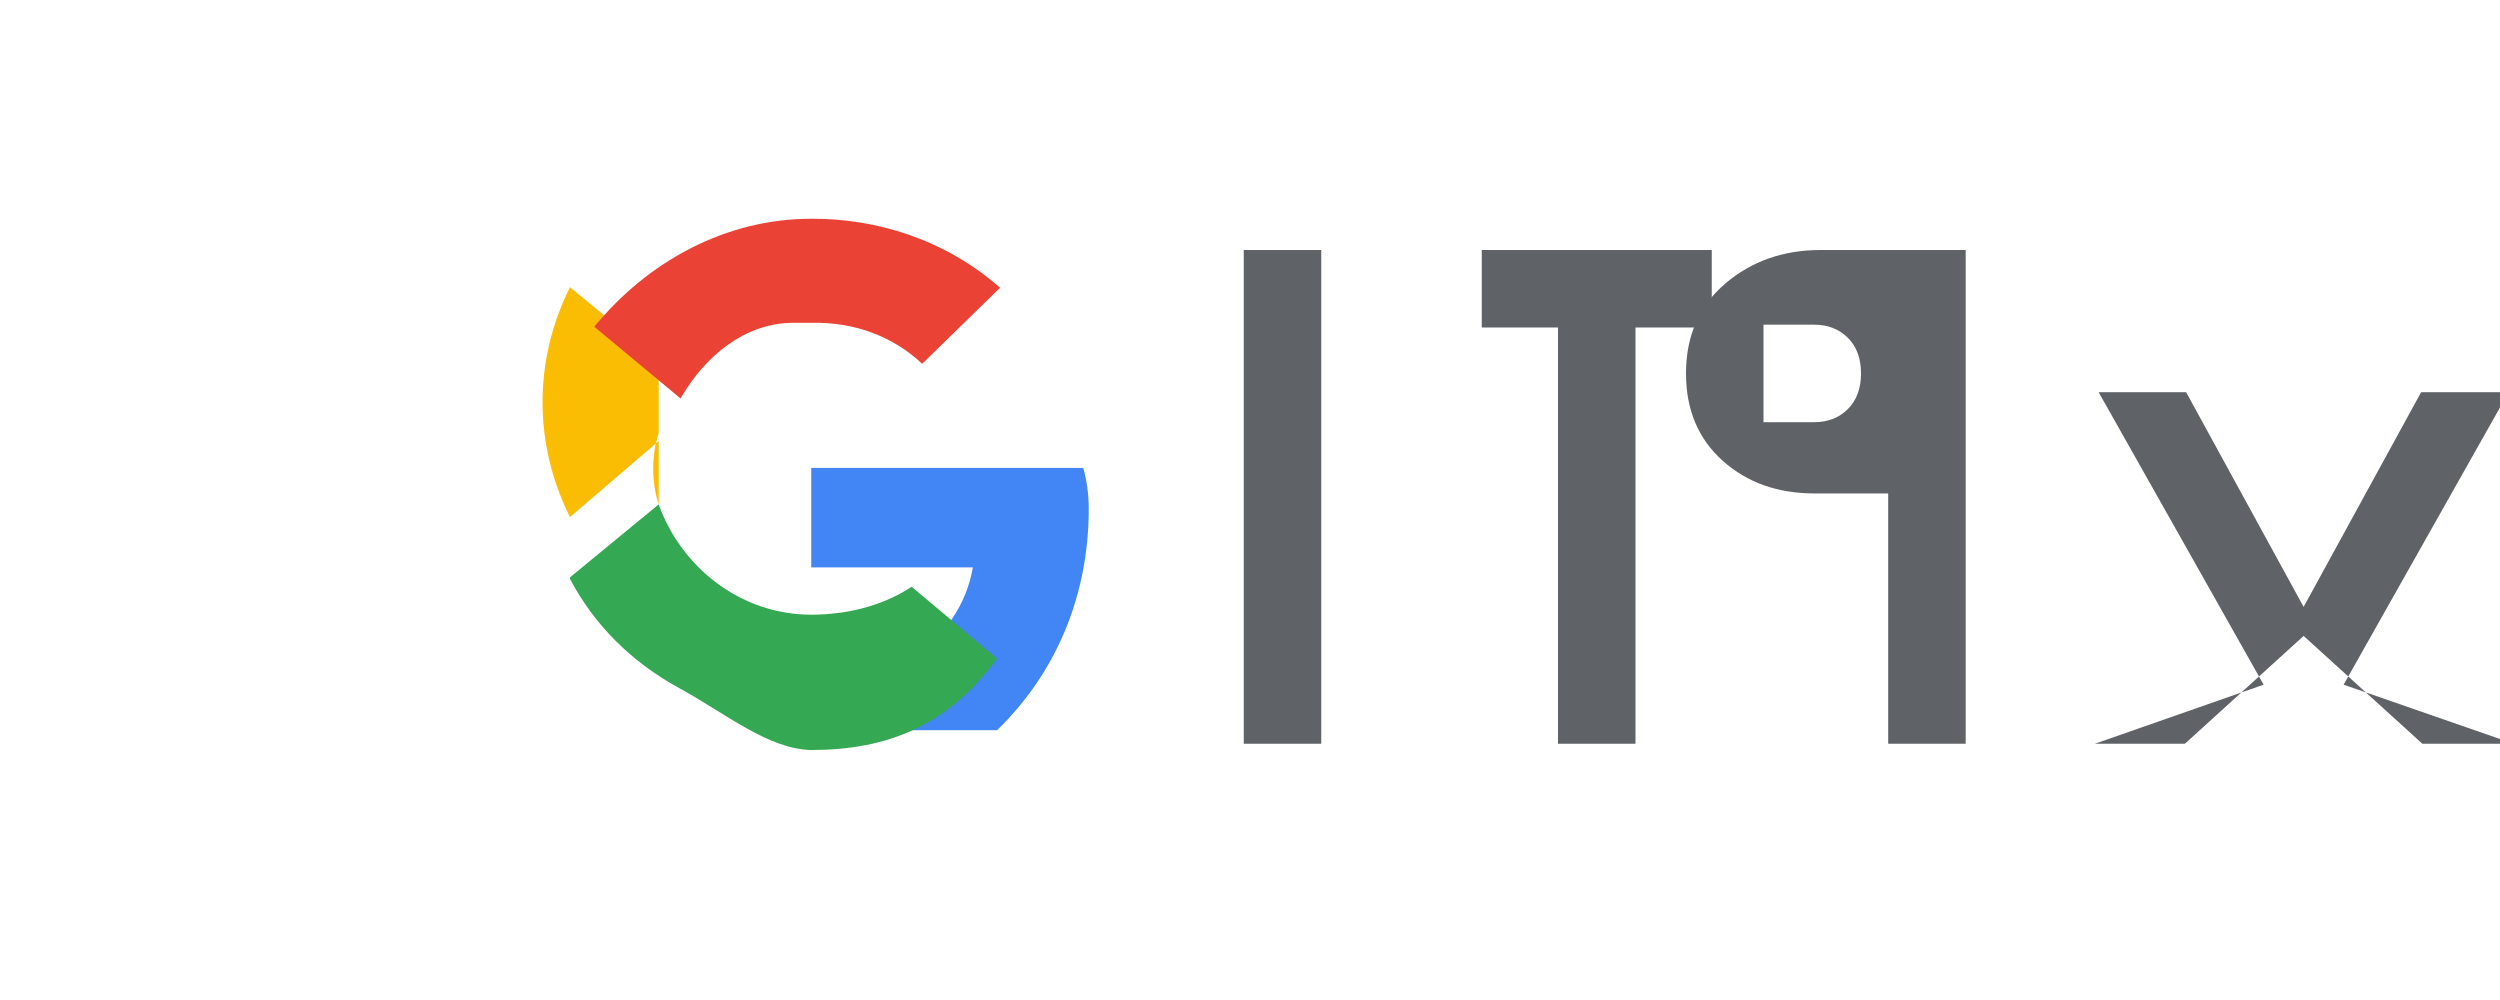
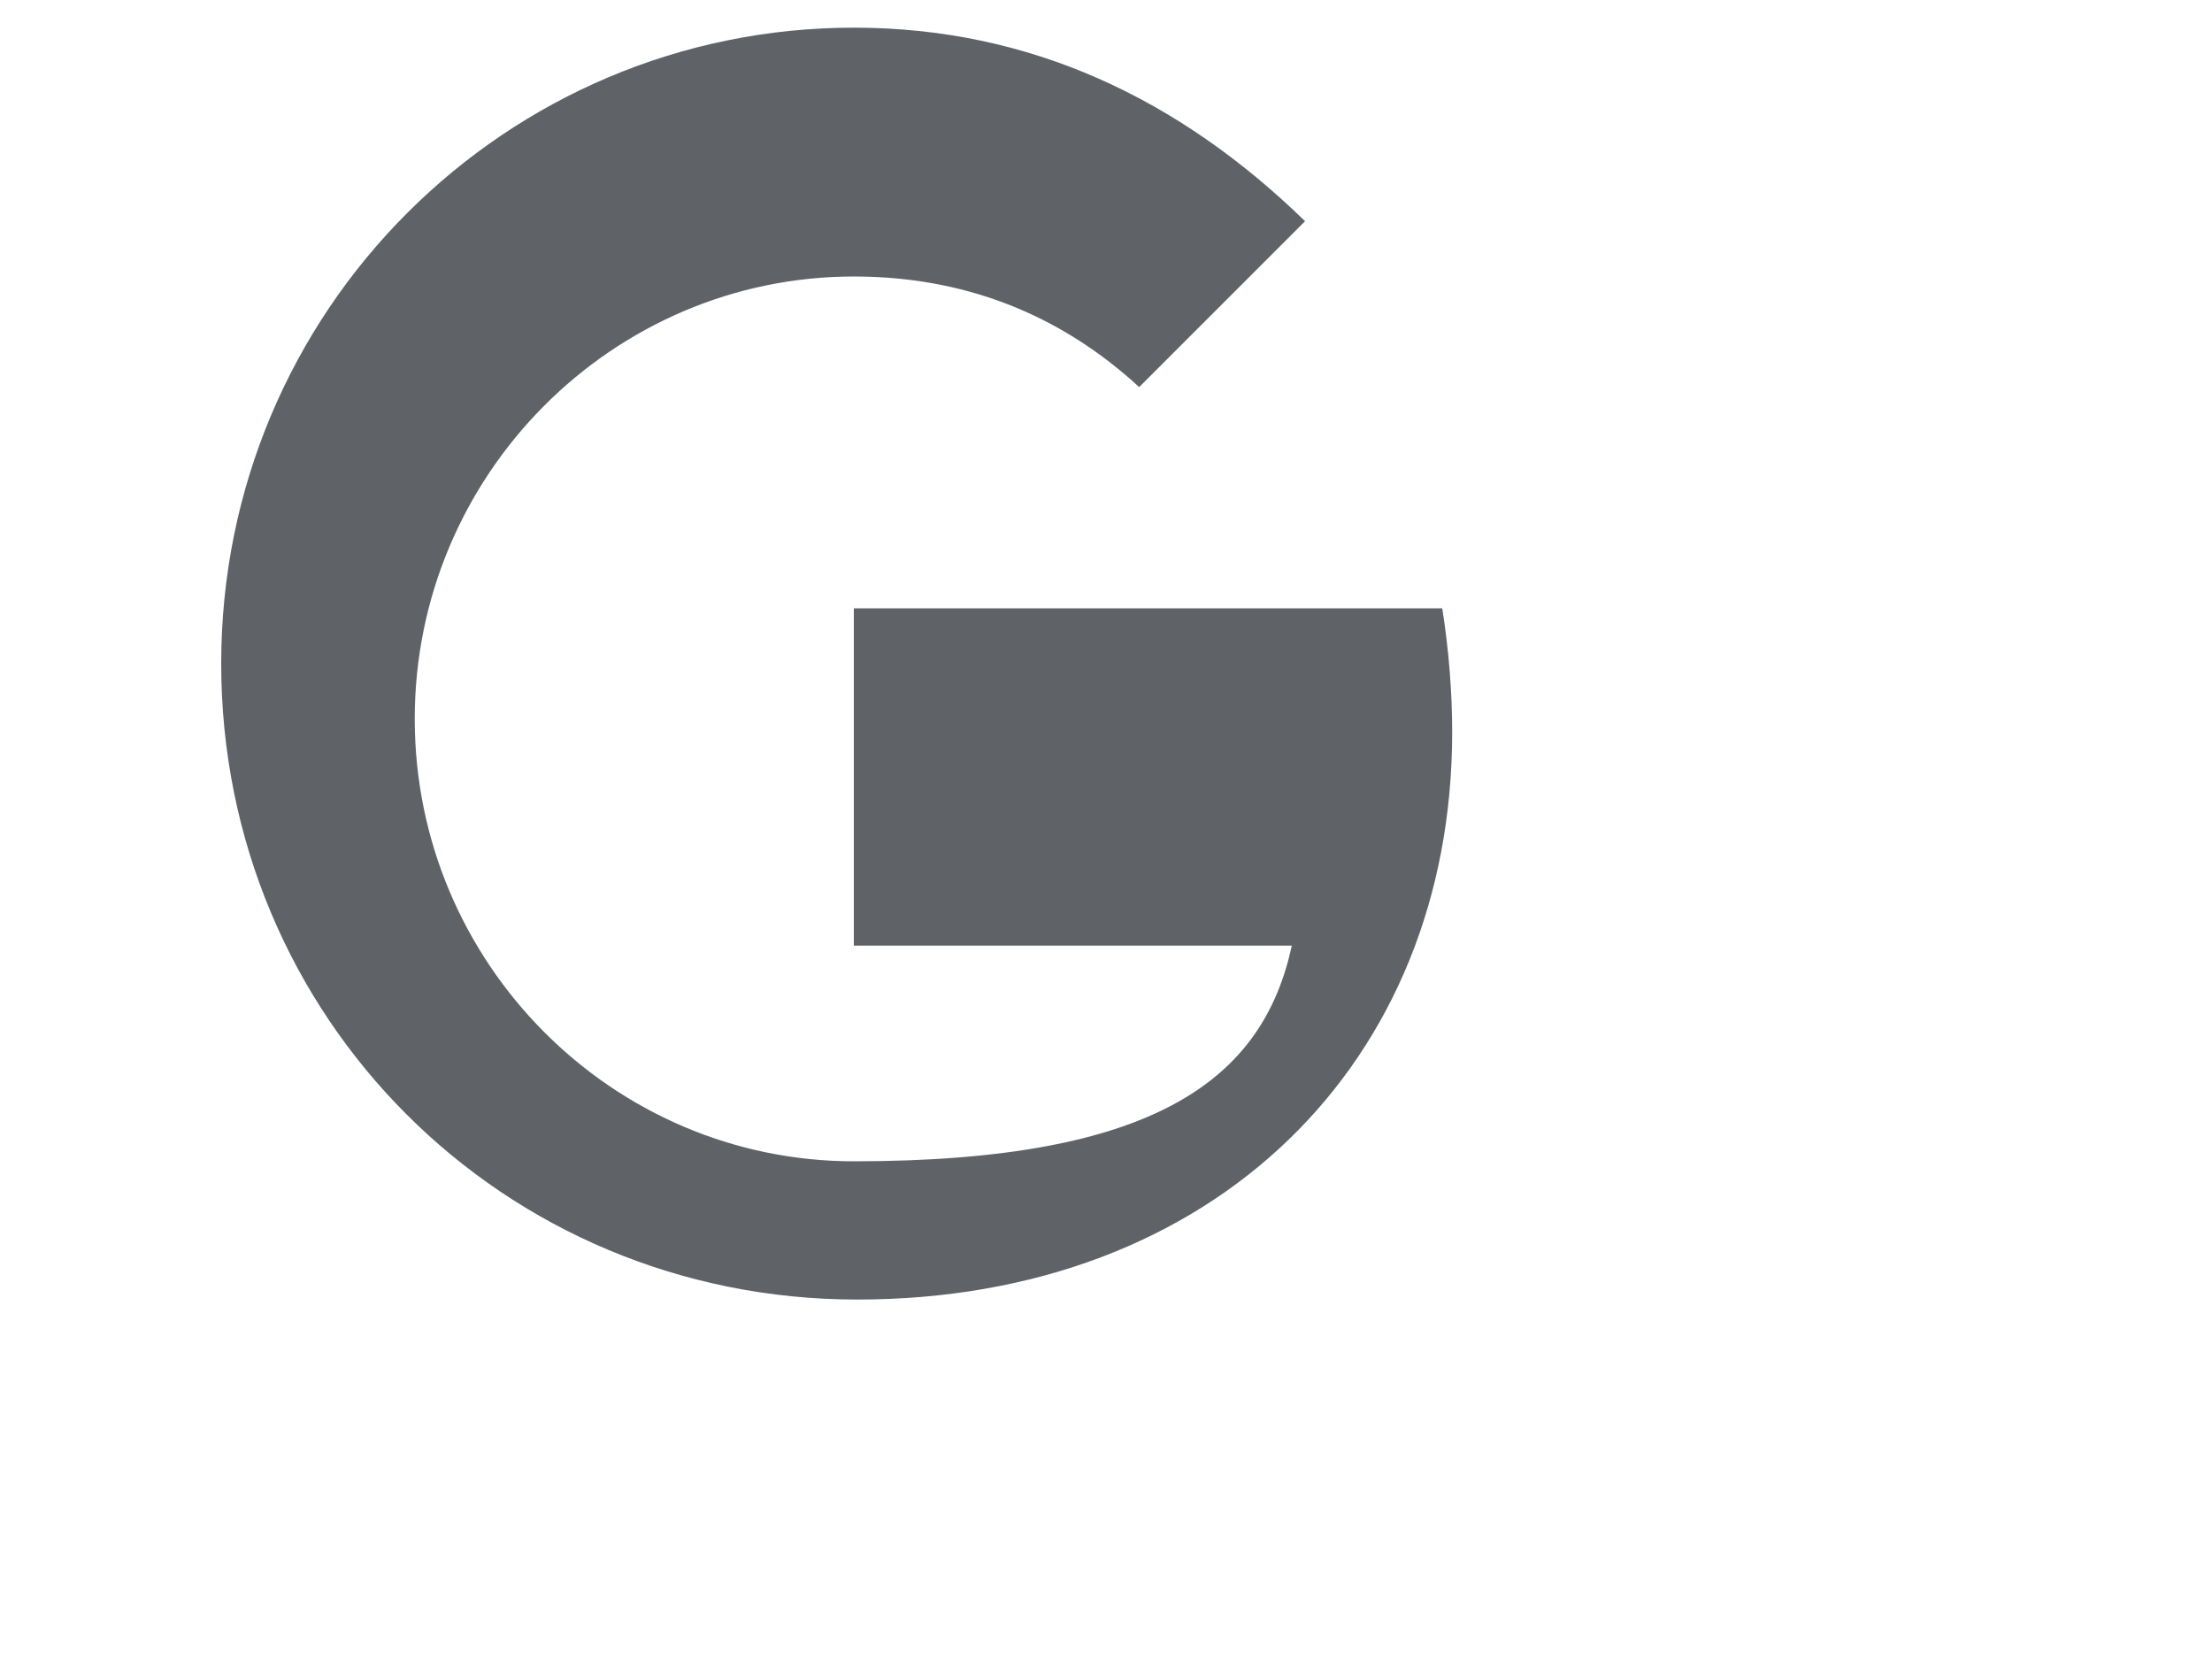
- <svg xmlns="http://www.w3.org/2000/svg" width="80" height="32" viewBox="0 0 80 32" fill="none">
-   <path d="M34.84 16.279C34.84 15.833 34.782 15.393 34.665 14.974H25.96V18.156H31.132C30.93 19.345 30.222 20.37 29.173 21.071V23.367H31.906C33.72 21.611 34.84 19.16 34.84 16.279Z" fill="#4285F4" />
-   <path d="M25.96 24C28.376 24 30.347 23.23 31.905 21.072L29.173 18.776C28.386 19.298 27.28 19.67 25.96 19.67C23.672 19.67 21.785 18.125 21.078 16.141L18.24 18.475V18.526C19.017 20.003 20.218 21.191 21.722 22.012C23.226 22.834 24.581 23.972 25.96 24Z" fill="#34A853" />
-   <path d="M21.078 16.141C20.845 15.426 20.845 14.574 21.078 13.859V11.525L18.24 9.192C17.069 11.519 17.069 14.219 18.24 16.546L21.078 14.113V16.141Z" fill="#FBBC04" />
-   <path d="M25.96 10.33C27.375 10.298 28.6 10.785 29.509 11.641L32.003 9.208C30.232 7.65 28.021 6.986 25.96 7C23.226 7 20.739 8.358 19.017 10.455L21.777 12.751C22.565 11.383 23.834 10.354 25.334 10.33H25.96Z" fill="#EA4335" />
-   <path fill-rule="evenodd" clip-rule="evenodd" d="M42.28 8H39.8V23.8H42.28V8Z" fill="#5F6368" />
-   <path fill-rule="evenodd" clip-rule="evenodd" d="M52.336 8H47.416V10.48H49.856V23.8H52.336V10.48H54.776V8H52.336Z" fill="#5F6368" />
-   <path fill-rule="evenodd" clip-rule="evenodd" d="M60.422 23.8H62.902V8H58.262C57.062 8 56.042 8.36 55.202 9.08C54.372 9.79 53.952 10.75 53.952 11.95C53.952 13.11 54.342 14.04 55.122 14.74C55.902 15.44 56.882 15.79 58.062 15.79H60.422V23.8ZM58.052 10.39C58.492 10.39 58.852 10.53 59.132 10.81C59.412 11.09 59.552 11.47 59.552 11.95C59.552 12.43 59.412 12.81 59.132 13.09C58.852 13.37 58.492 13.51 58.052 13.51H56.432V10.39H58.052Z" fill="#5F6368" />
-   <path fill-rule="evenodd" clip-rule="evenodd" d="M72.436 21.91L67.156 12.55H69.956L73.716 19.42L77.476 12.55H80.276L74.996 21.91L80.436 23.8H77.516L73.716 20.35L69.916 23.8H67.036L72.436 21.91Z" fill="#5F6368" />
+ <svg xmlns="http://www.w3.org/2000/svg" width="32" height="24" viewBox="0 0 32 24" fill="none">
+   <path d="M12.352 10.32V13.68H18.688C18.272 15.6 16.736 16.8 12.352 16.8C8.864 16.8 6 13.936 6 10.4C6 6.864 8.864 4 12.352 4C14.128 4 15.472 4.672 16.48 5.6L18.88 3.2C17.056 1.424 14.896 0.4 12.352 0.4C7.328 0.4 3.2 4.48 3.2 9.6C3.2 14.72 7.28 18.8 12.4 18.8C17.568 18.8 21.008 15.368 21.008 10.592C21.008 10.024 20.96 9.4 20.864 8.8H12.352V10.32Z" fill="#5F6368" />
</svg>
